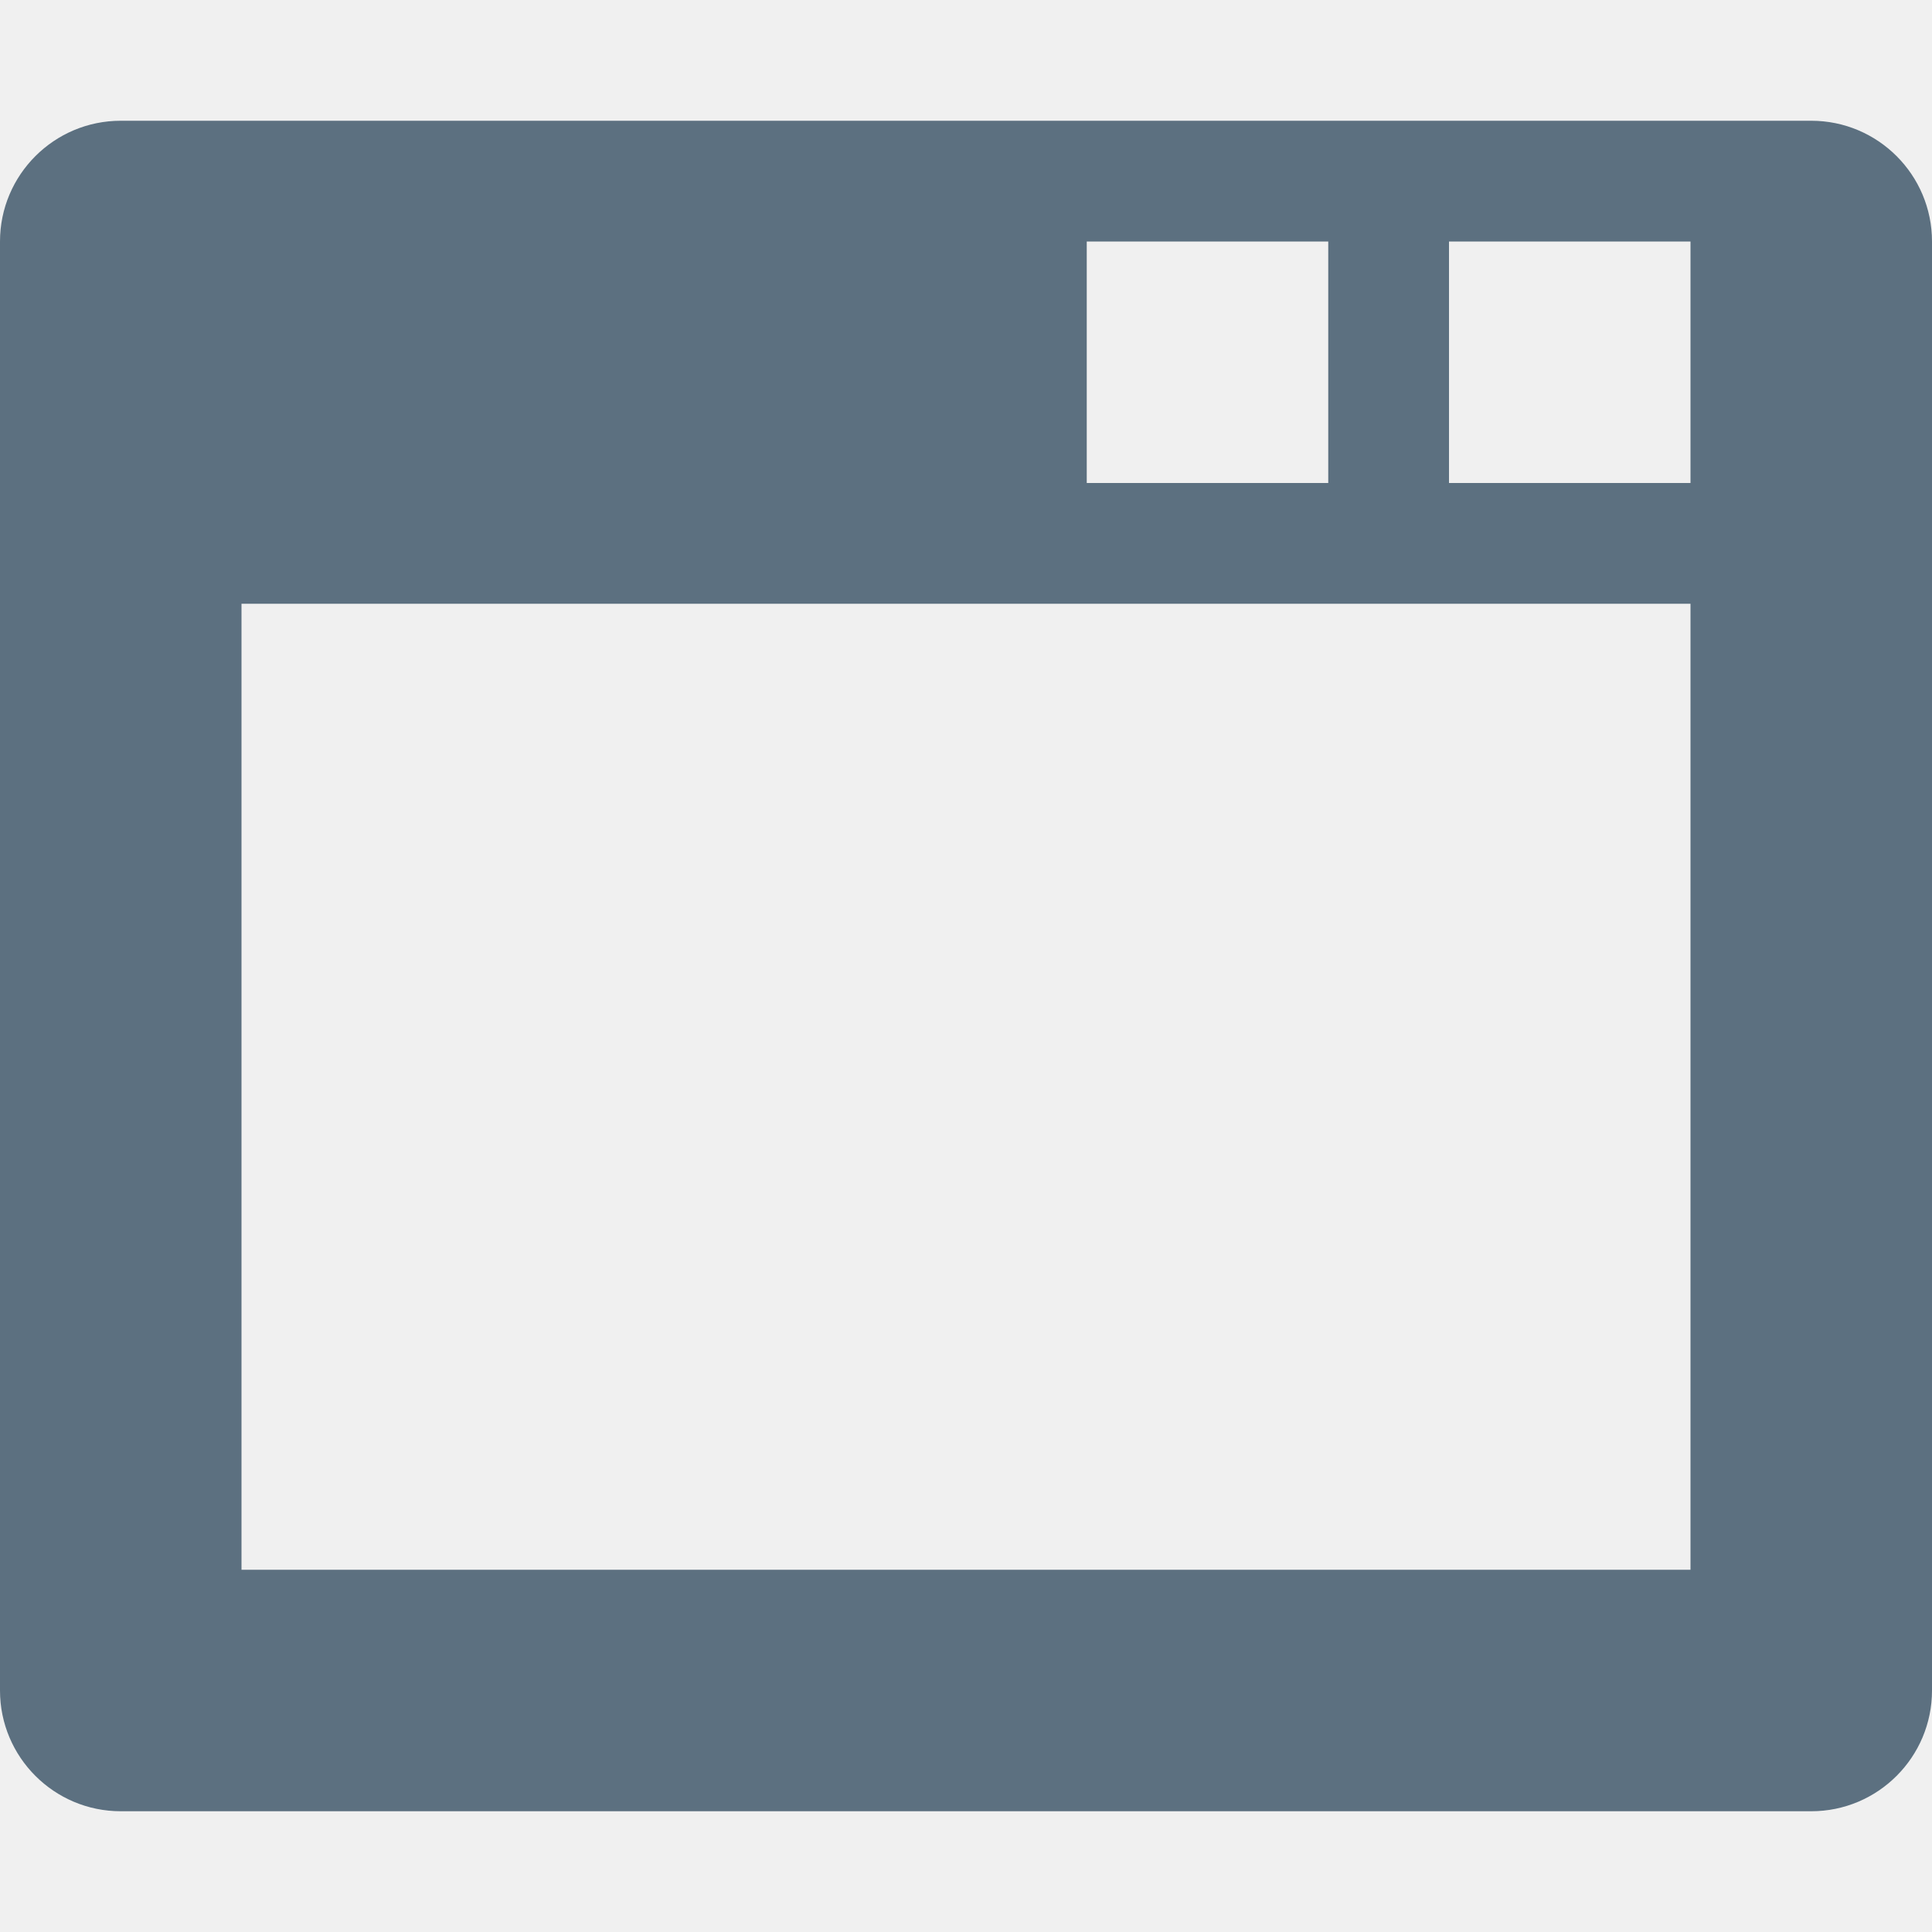
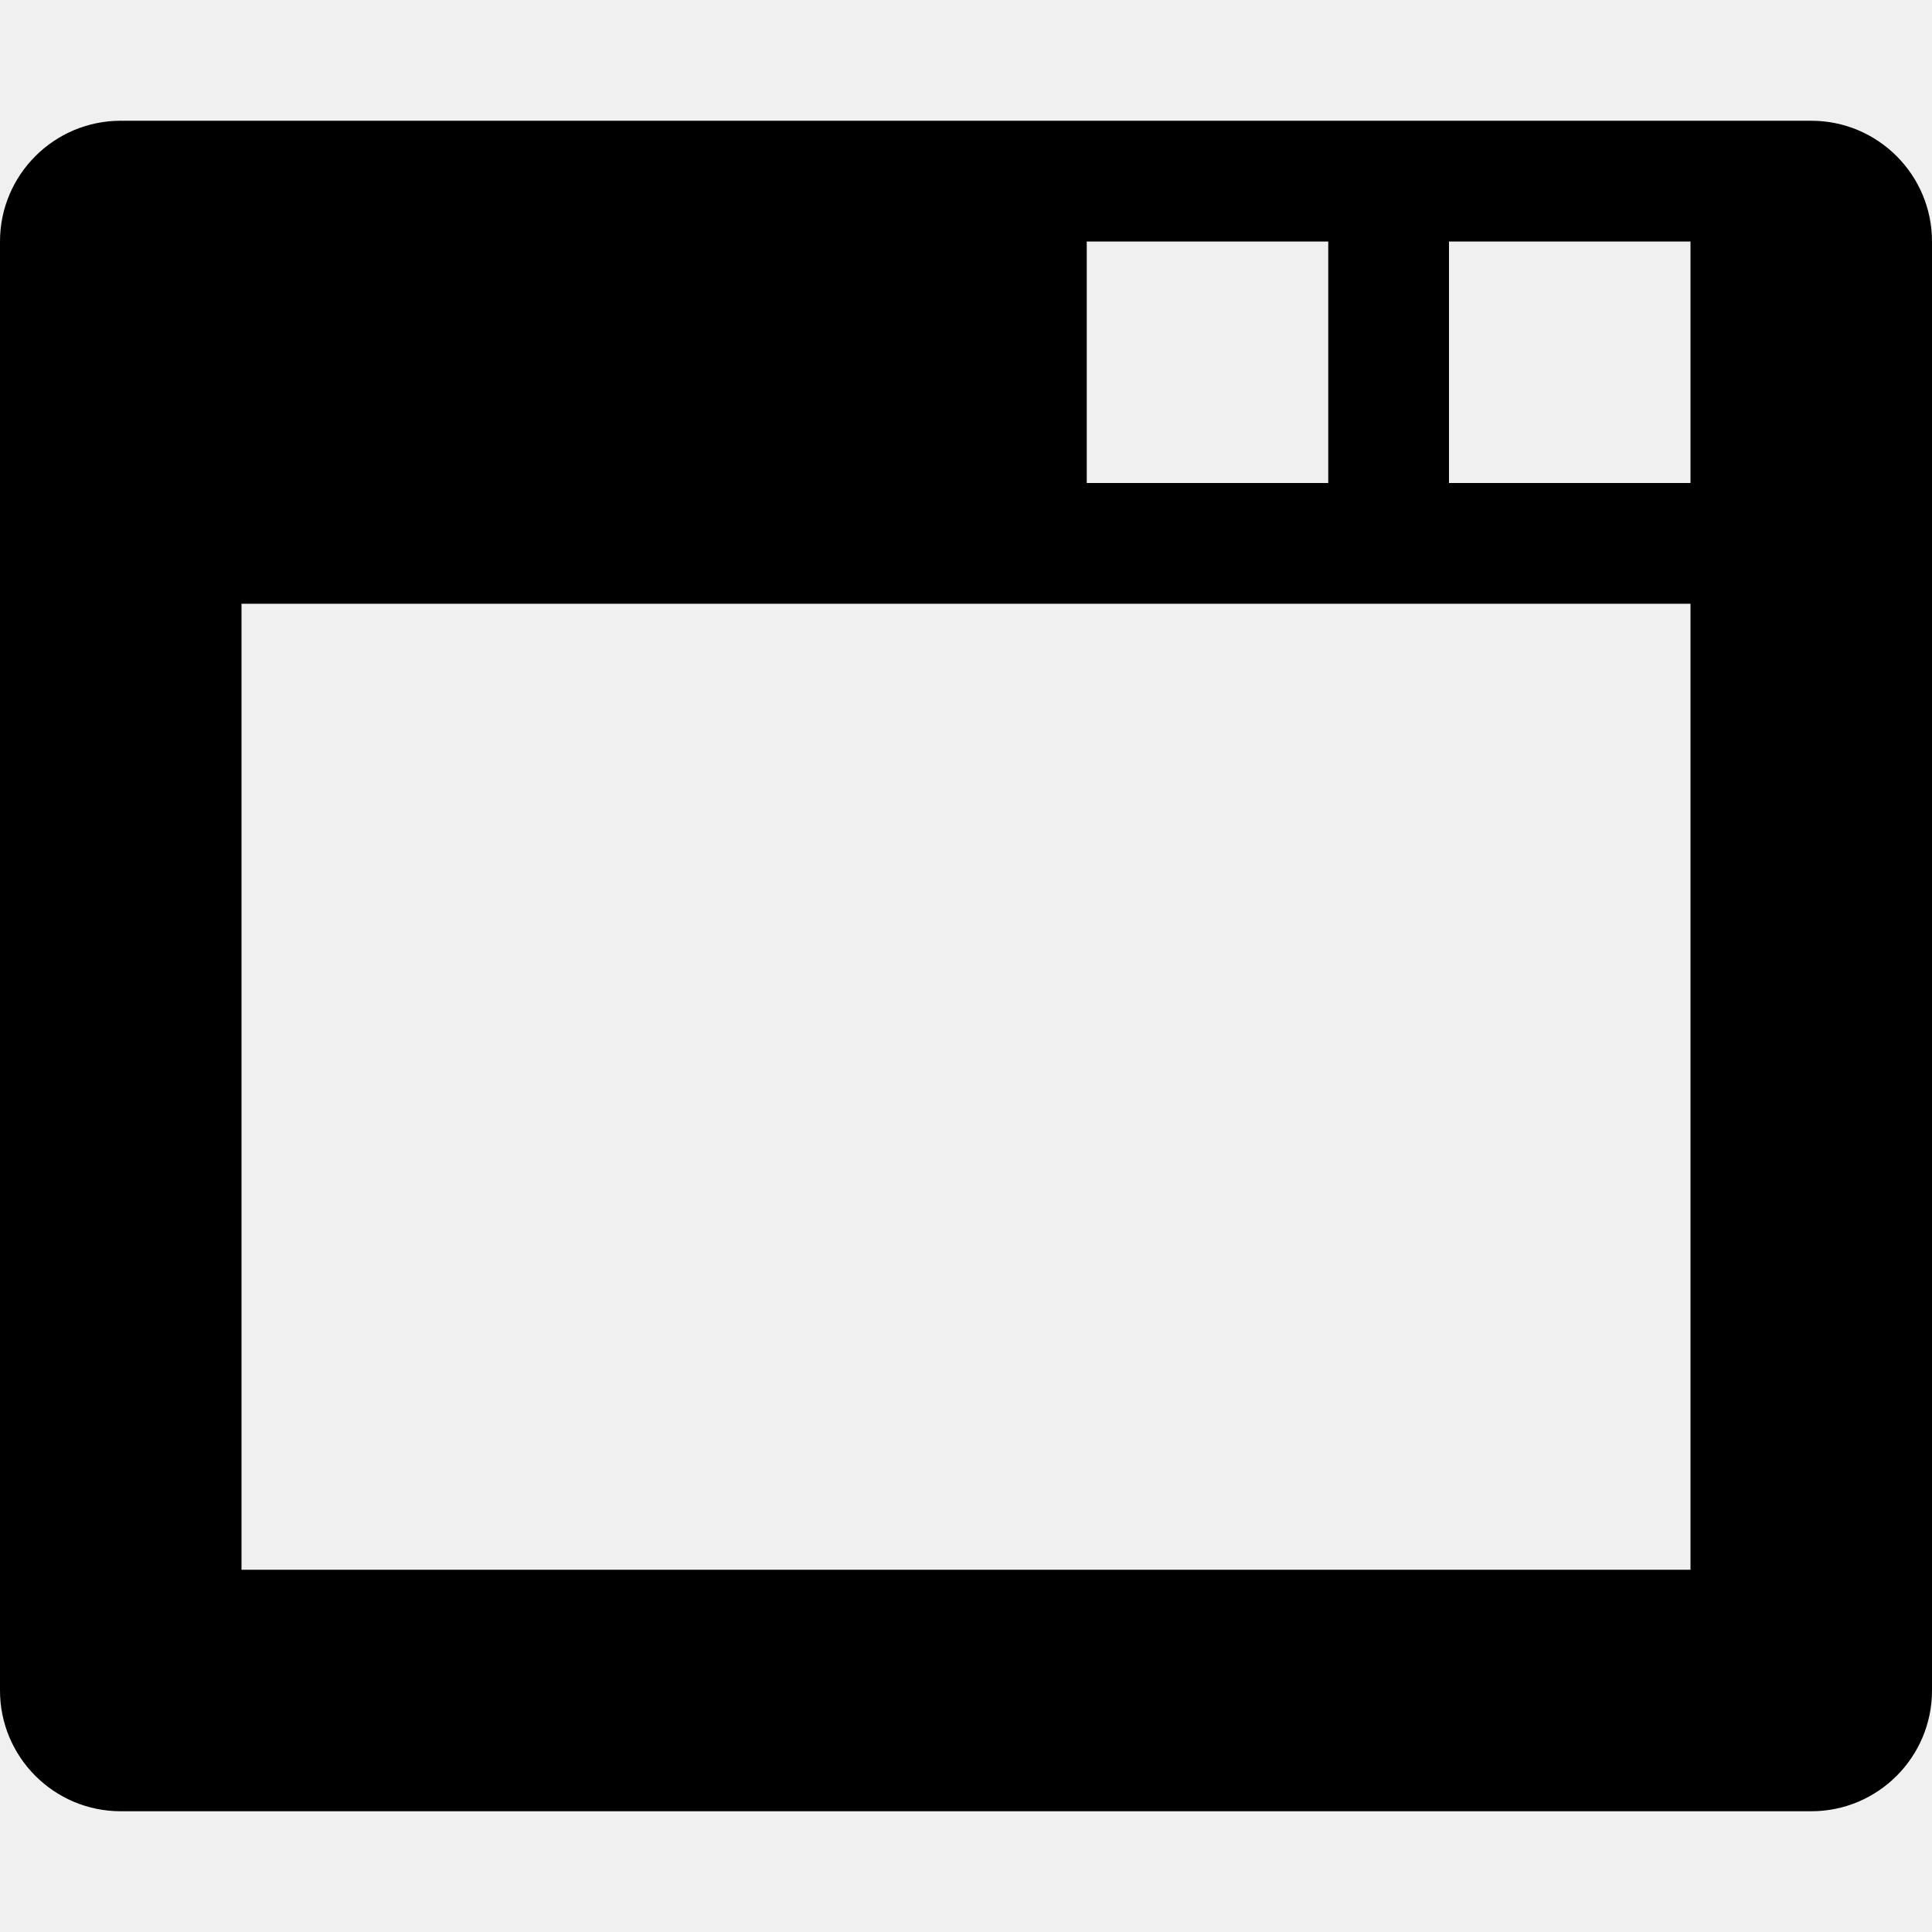
- <svg xmlns="http://www.w3.org/2000/svg" xmlns:xlink="http://www.w3.org/1999/xlink" width="16px" height="16px" viewBox="0 0 16 16" version="1.1">
-   <defs>
-     <path d="M15,1 C15.552,1 16,1.448 16,2 L16,14 C16,14.552 15.552,15 15,15 L1,15 C0.448,15 0,14.552 0,14 L0,2 C0,1.448 0.448,1 1,1 L15,1 Z M14,5 L2,5 L2,13 L14,13 L14,5 Z M11,2 L9,2 L9,4 L11,4 L11,2 Z M14,2 L12,2 L12,4 L14,4 L14,2 Z" id="path-1" />
-   </defs>
-   <g id="bp3-icon-modal" stroke="none" stroke-width="1" fill="none" fill-rule="evenodd">
-     <mask id="mask-2" fill="white">
-       <use xlink:href="#path-1" />
-     </mask>
-     <g fill-rule="nonzero" />
-     <g id="16-Light-/-Icon-/-Default" mask="url(#mask-2)" fill="#5C7080">
-       <rect id="Rectangle" x="0" y="0" width="16" height="16" />
-     </g>
+ <svg xmlns="http://www.w3.org/2000/svg" width="16px" height="16px" viewBox="0 0 16 16" version="1.1">
+   <g id="modal" stroke="none" stroke-width="1" fill="none" fill-rule="evenodd">
+     <path d="M15,1 C15.552,1 16,1.448 16,2 L16,14 C16,14.552 15.552,15 15,15 L1,15 C0.448,15 0,14.552 0,14 L0,2 C0,1.448 0.448,1 1,1 L15,1 Z M14,5 L2,5 L2,13 L14,13 L14,5 Z M11,2 L9,2 L9,4 L11,4 L11,2 Z M14,2 L12,2 L12,4 L14,4 L14,2 Z" id="Combined-Shape" fill="#000000" fill-rule="nonzero" />
  </g>
</svg>
